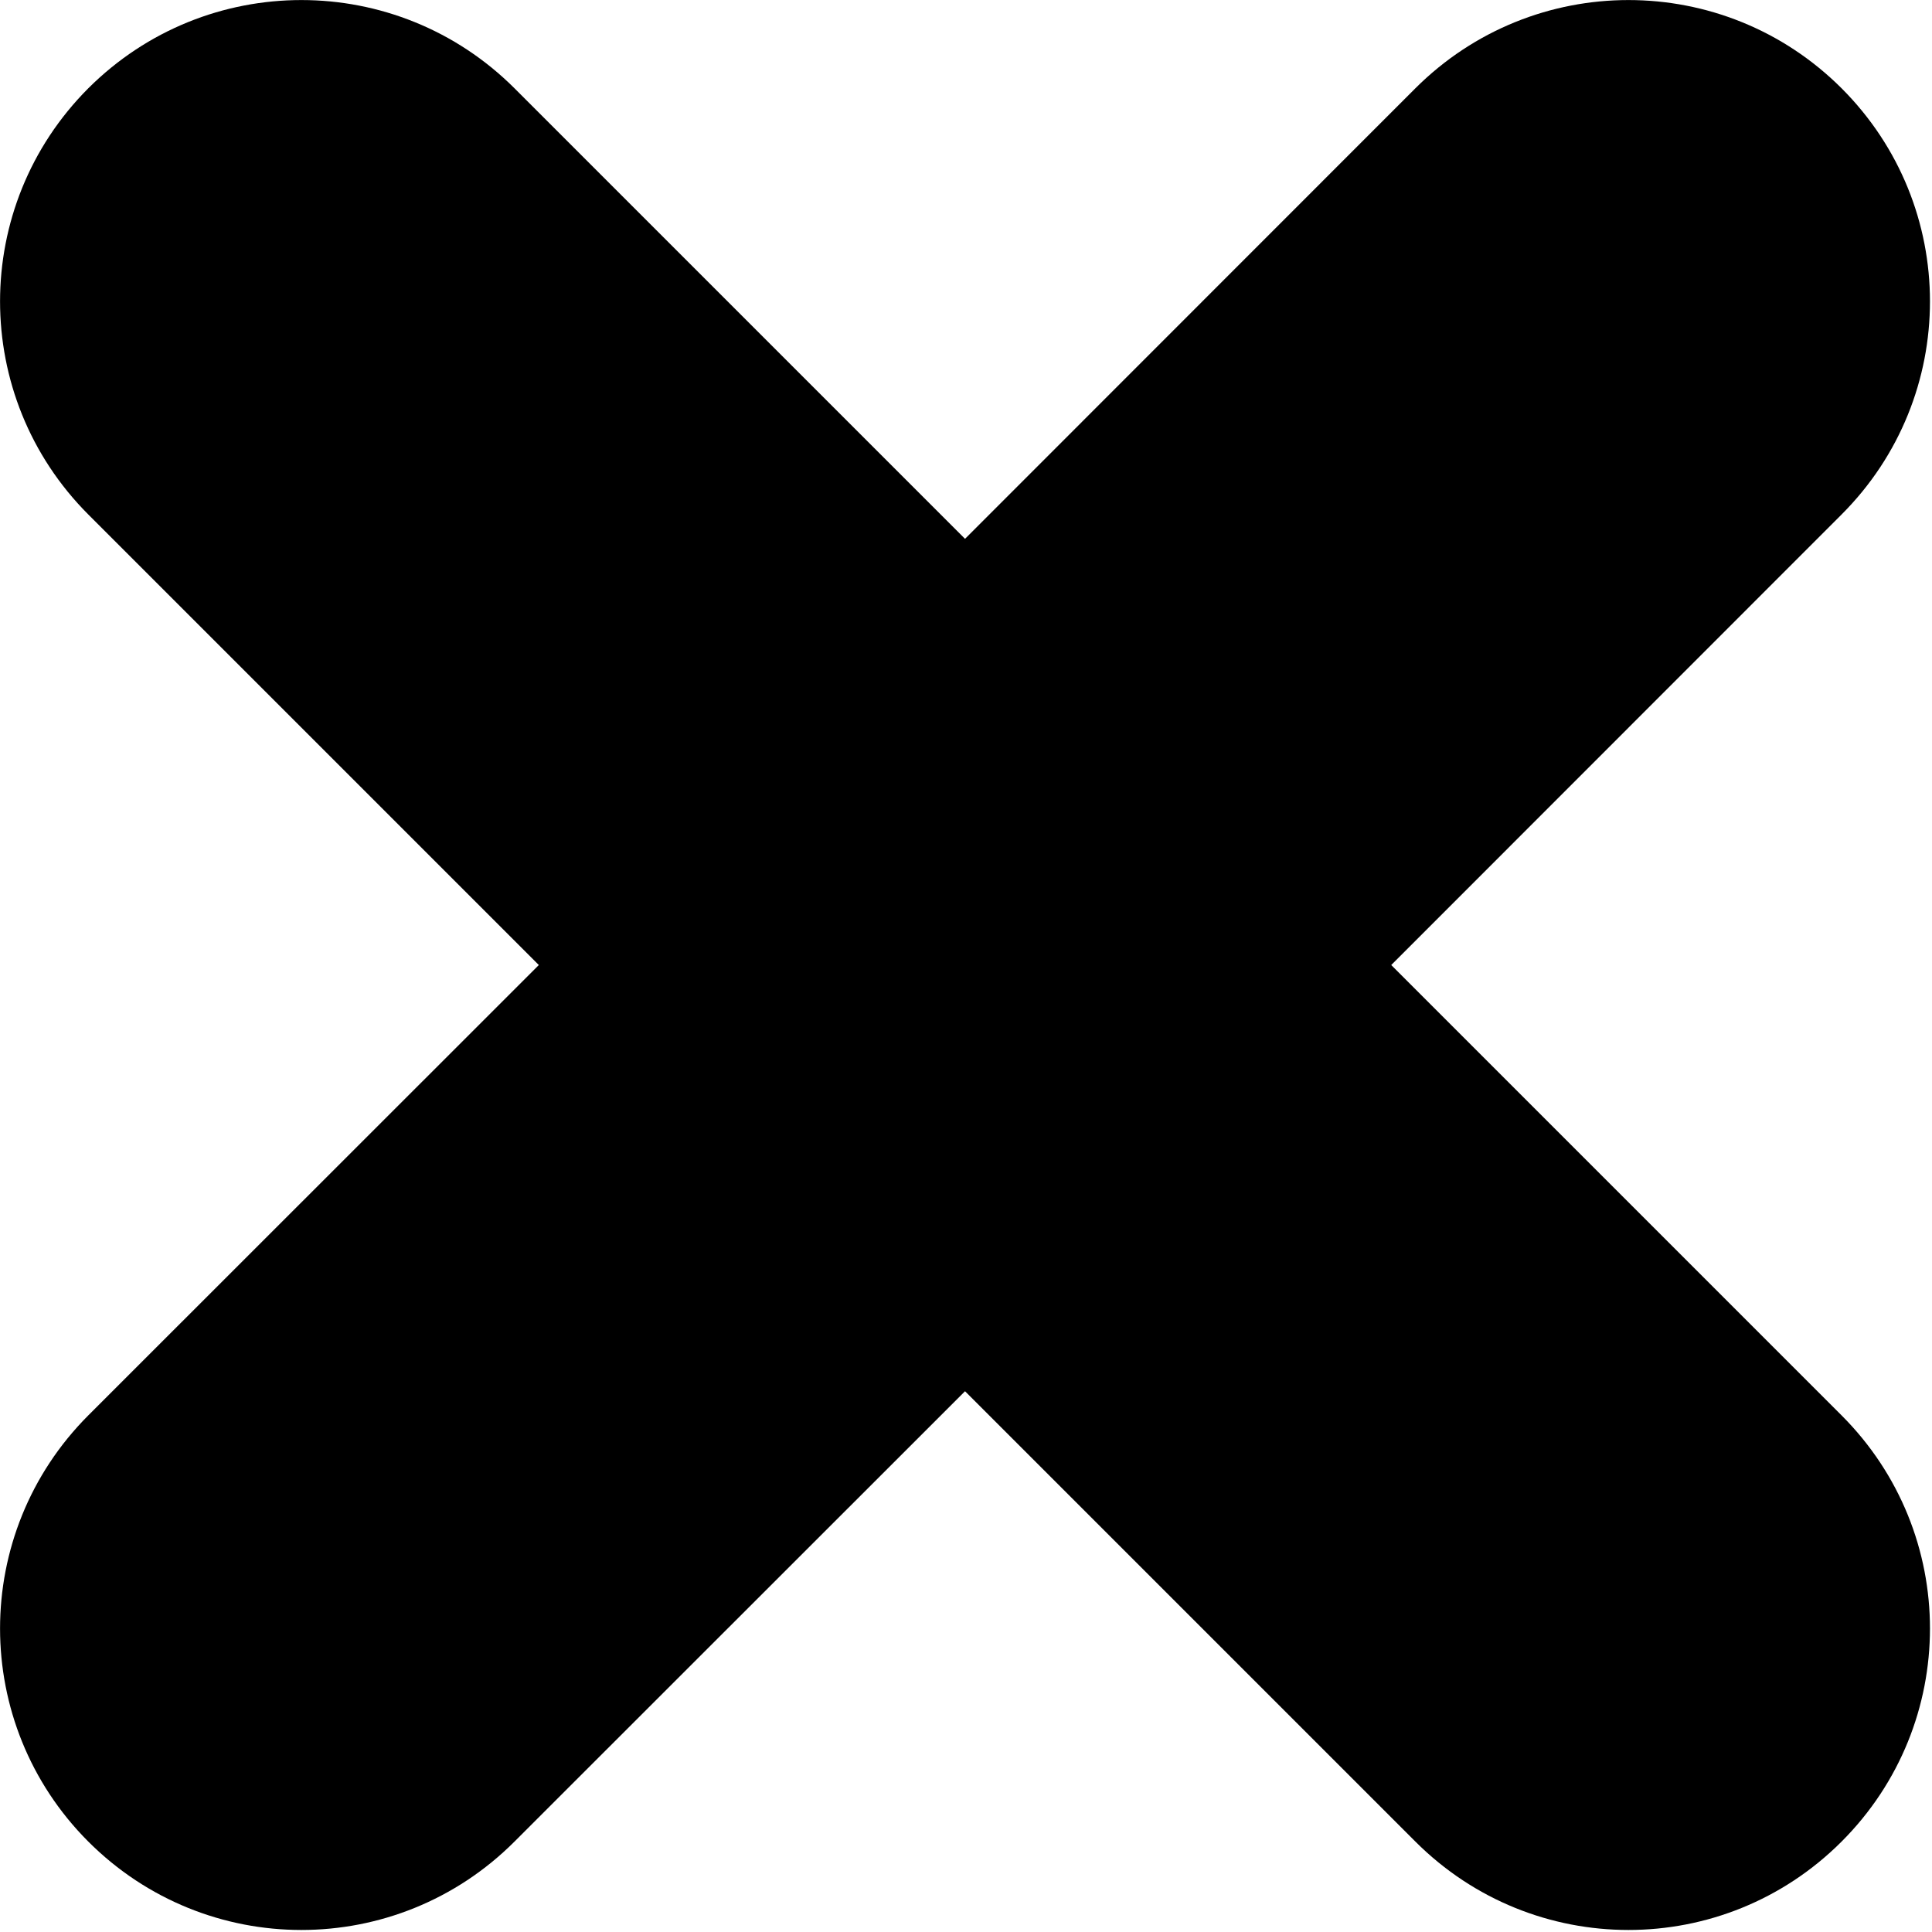
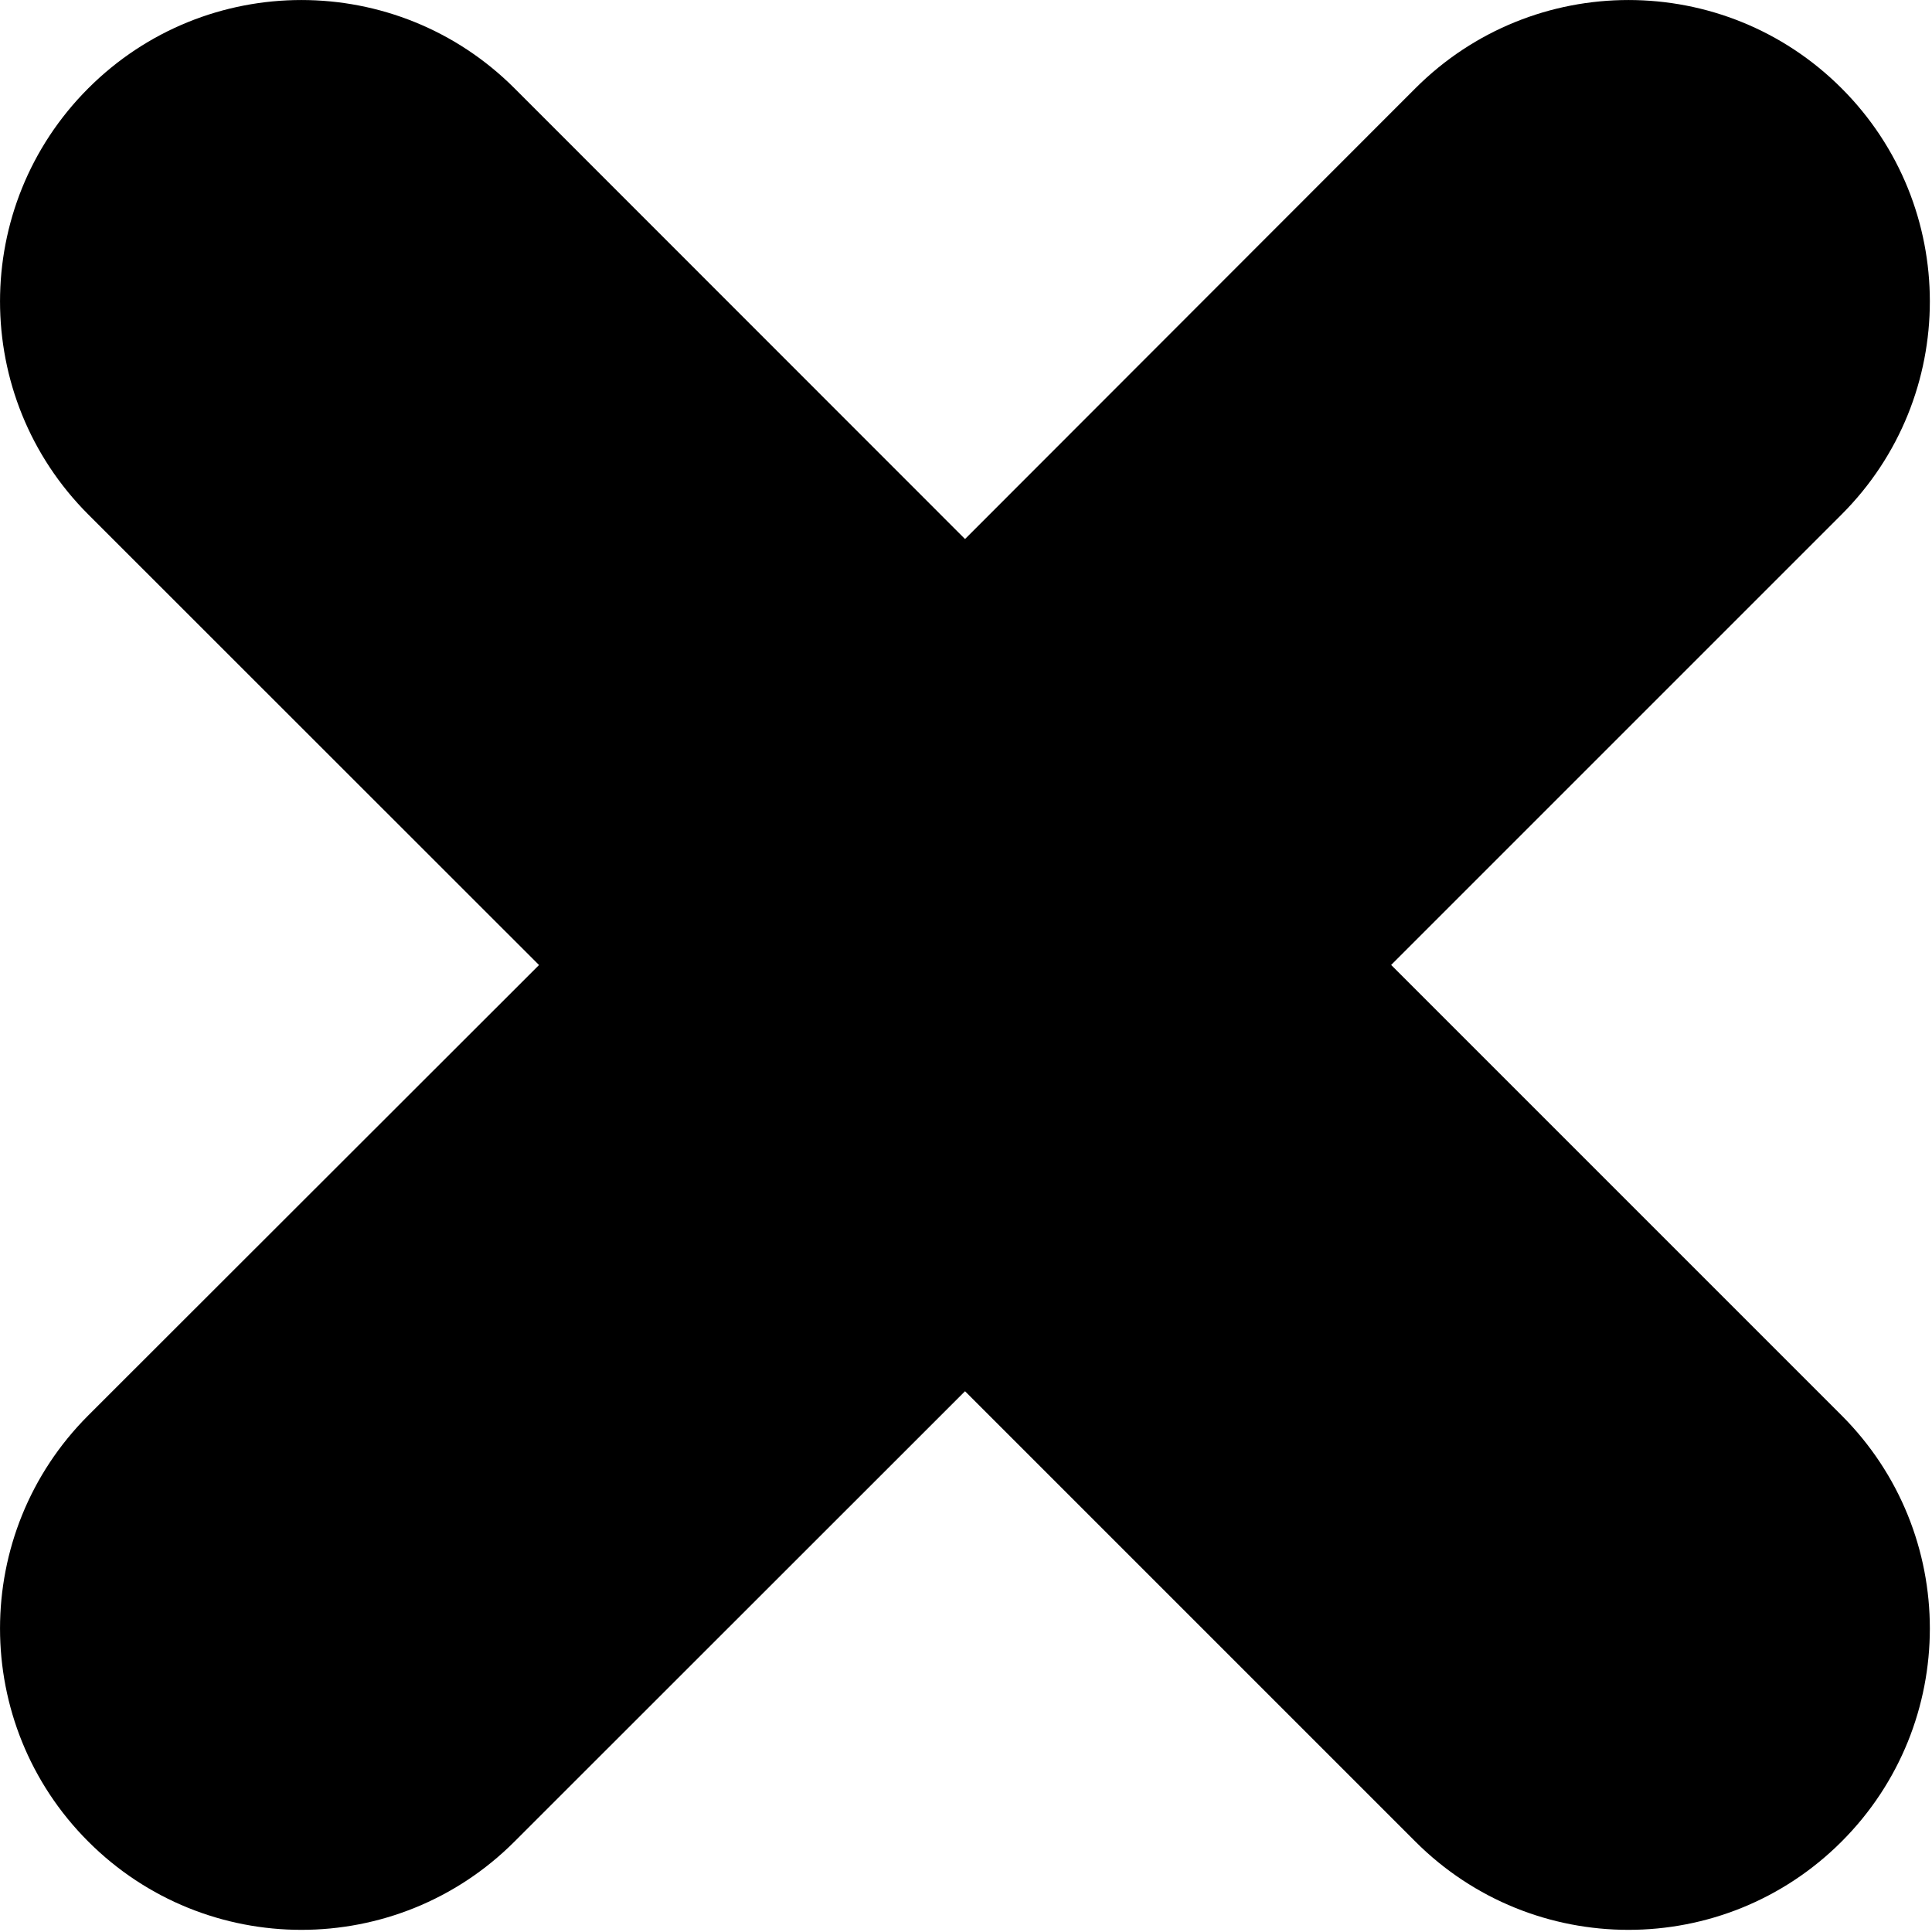
- <svg xmlns="http://www.w3.org/2000/svg" width="10px" height="10px" viewBox="0 0 10 10" version="1.1">
-   <defs />
-   <g id="TS-ATOMS" stroke="none" stroke-width="1" fill="none" fill-rule="evenodd">
-     <g id="MEDIA-ICONS" transform="translate(-433, -606)" fill="#000000">
-       <g id="ico_delete" transform="translate(433, 606)">
-         <g id="Layer_1">
-           <path d="M7.201,4.995 L9.532,2.663 C10.142,2.053 10.142,1.067 9.532,0.457 C8.922,-0.152 7.936,-0.152 7.326,0.457 L4.995,2.789 L2.663,0.457 C2.053,-0.152 1.067,-0.152 0.457,0.457 C-0.152,1.067 -0.152,2.053 0.457,2.663 L2.789,4.995 L0.457,7.326 C-0.152,7.936 -0.152,8.922 0.457,9.532 C1.067,10.142 2.053,10.142 2.663,9.532 L4.995,7.201 L7.326,9.532 C7.936,10.142 8.922,10.142 9.532,9.532 C10.142,8.922 10.142,7.936 9.532,7.326 L7.201,4.995 L7.201,4.995 Z" id="Shape" />
-         </g>
-       </g>
-     </g>
-   </g>
+ <svg xmlns="http://www.w3.org/2000/svg" width="10" height="10" viewBox="0 0 10 10">
+   <path d="M7.2 4.995l2.332-2.332A1.559 1.559 0 1 0 7.326.457L4.995 2.79 2.663.457A1.559 1.559 0 1 0 .457 2.663L2.79 4.995.457 7.326a1.559 1.559 0 1 0 2.206 2.206l2.332-2.331 2.331 2.331a1.559 1.559 0 1 0 2.206-2.206L7.201 4.995z" fill-rule="evenodd" />
</svg>
